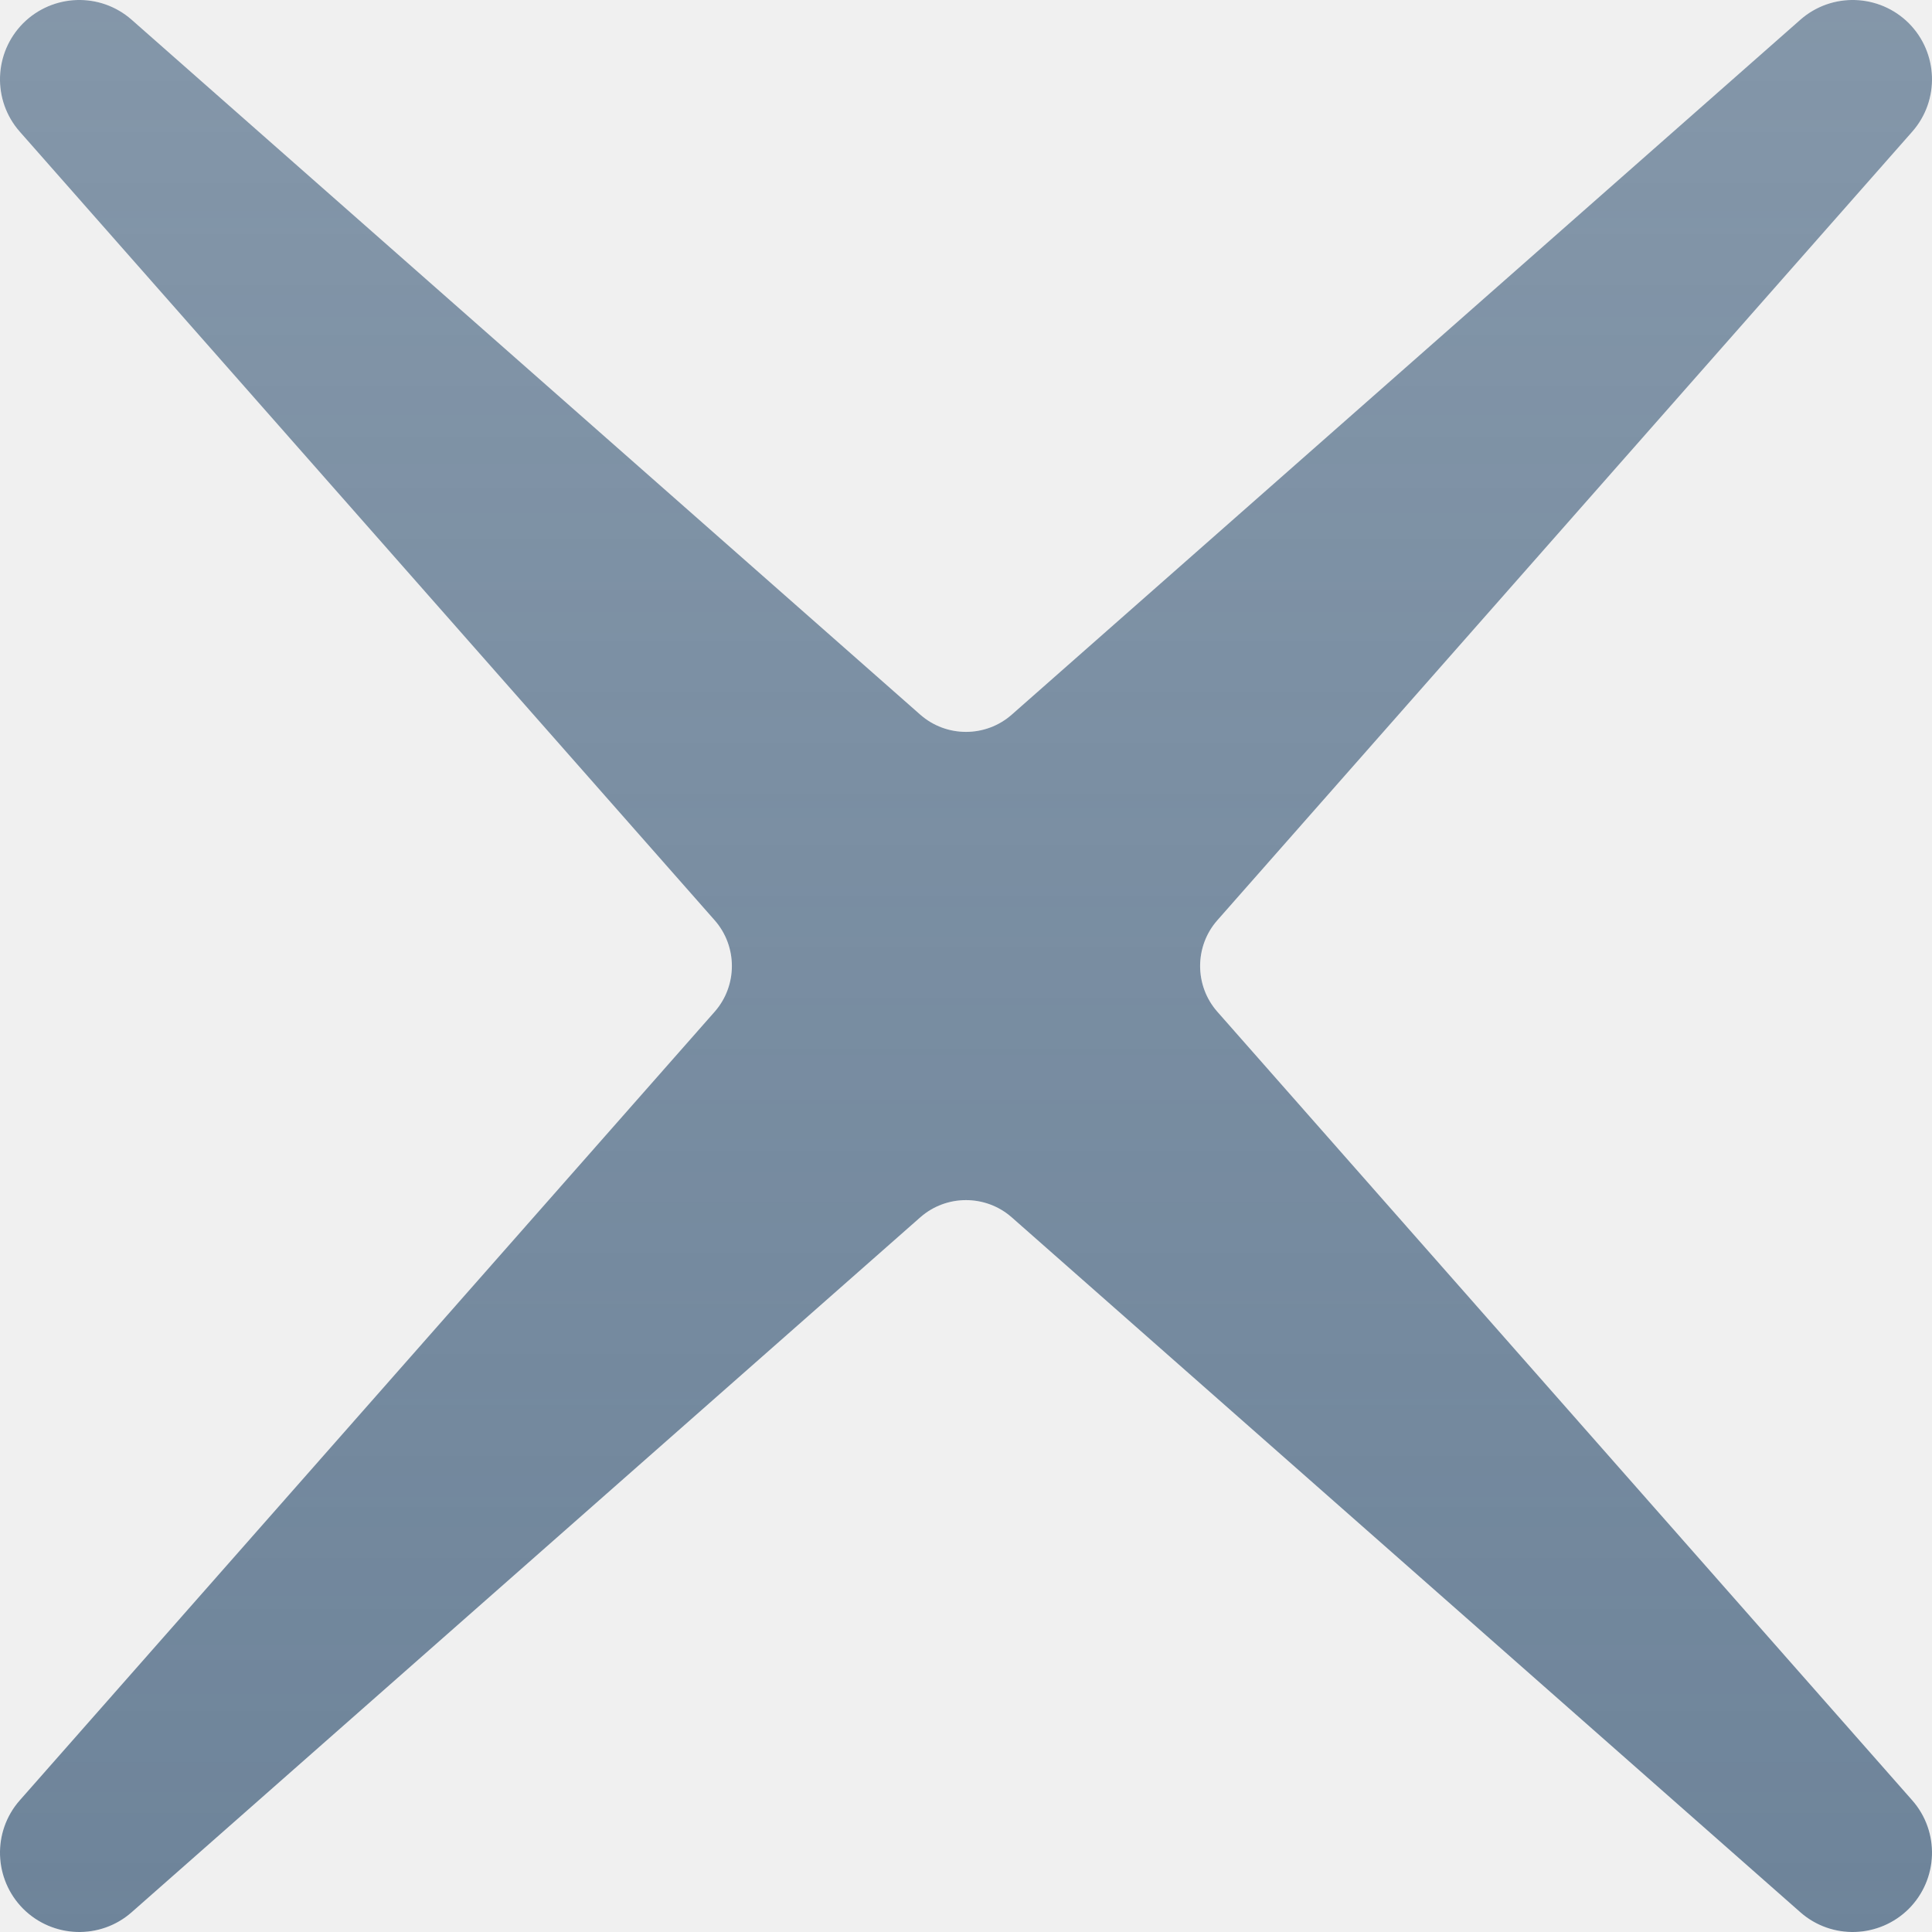
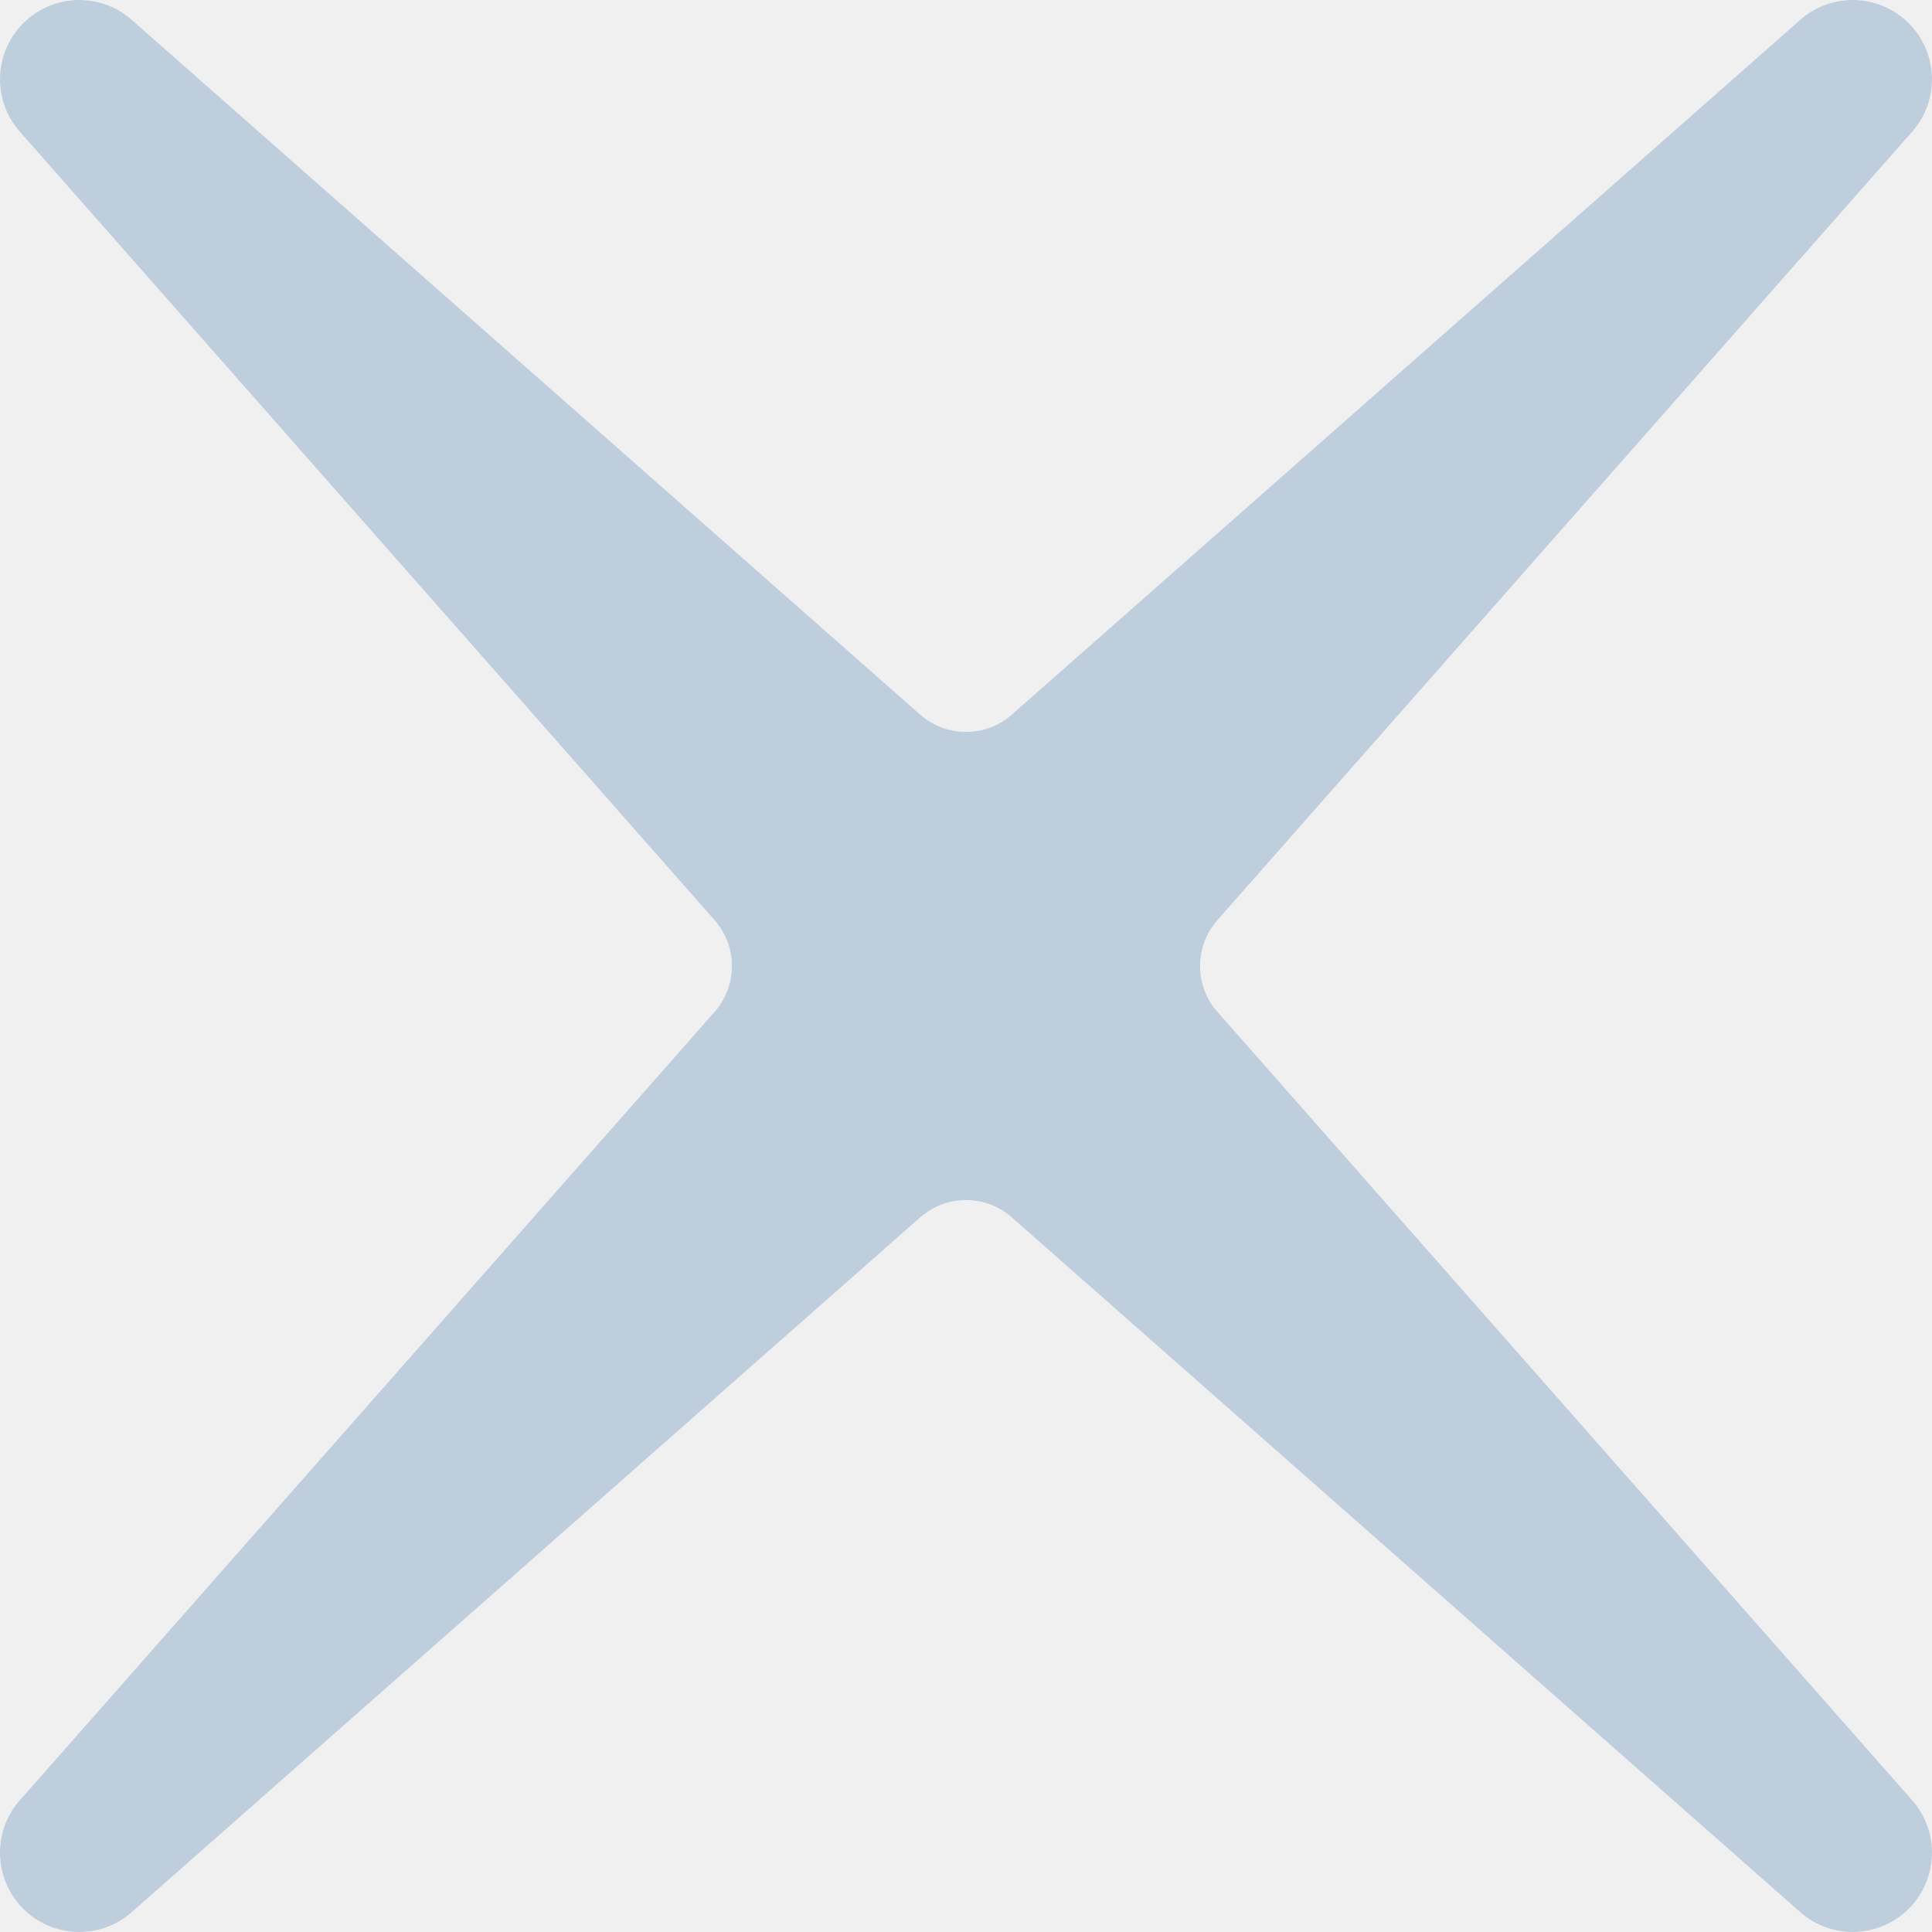
<svg xmlns="http://www.w3.org/2000/svg" xmlns:xlink="http://www.w3.org/1999/xlink" width="14px" height="14px" viewBox="0 0 14 14" version="1.1">
  <defs>
-     <linearGradient x1="50%" y1="0%" x2="50%" y2="100%" id="linearGradient-1">
-       <stop stop-color="#6E849A" stop-opacity="0.85" offset="0%" />
-       <stop stop-color="#6E849A" offset="100%" />
-     </linearGradient>
-     <path d="M14.832,1.168 L14.832,1.168 C14.617,0.954 14.273,0.943 14.046,1.143 L8.331,6.179 C8.142,6.345 7.858,6.345 7.669,6.179 L1.954,1.143 C1.727,0.943 1.383,0.954 1.168,1.168 L1.168,1.168 C0.954,1.383 0.943,1.727 1.143,1.954 L6.179,7.669 C6.345,7.858 6.345,8.142 6.179,8.331 L1.143,14.046 C0.943,14.273 0.954,14.617 1.168,14.832 L1.168,14.832 C1.383,15.046 1.727,15.057 1.954,14.857 L7.669,9.821 C7.858,9.655 8.142,9.655 8.331,9.821 L14.046,14.857 C14.273,15.057 14.617,15.046 14.832,14.832 L14.832,14.832 C15.046,14.617 15.057,14.273 14.857,14.046 L9.821,8.331 C9.655,8.142 9.655,7.858 9.821,7.669 L14.857,1.954 C15.057,1.727 15.046,1.383 14.832,1.168 Z" id="path-2" />
+     <path d="M14.832,1.168 L14.832,1.168 C14.617,0.954 14.273,0.943 14.046,1.143 L8.331,6.179 C8.142,6.345 7.858,6.345 7.669,6.179 L1.954,1.143 C1.727,0.943 1.383,0.954 1.168,1.168 L1.168,1.168 C0.954,1.383 0.943,1.727 1.143,1.954 L6.179,7.669 C6.345,7.858 6.345,8.142 6.179,8.331 L1.143,14.046 C0.943,14.273 0.954,14.617 1.168,14.832 L1.168,14.832 C1.383,15.046 1.727,15.057 1.954,14.857 L7.669,9.821 C7.858,9.655 8.142,9.655 8.331,9.821 L14.046,14.857 C14.273,15.057 14.617,15.046 14.832,14.832 L14.832,14.832 C15.046,14.617 15.057,14.273 14.857,14.046 L9.821,8.331 C9.655,8.142 9.655,7.858 9.821,7.669 L14.857,1.954 C15.057,1.727 15.046,1.383 14.832,1.168 Z" id="path-1" />
  </defs>
  <g id="Symbols" stroke="none" stroke-width="1" fill="none" fill-rule="evenodd">
    <g id="Icon/System/Close_regular" transform="translate(-1, -1)">
      <g id="close">
        <g id="Shape">
-           <use fill="#FFFFFF" xlink:href="#path-2" />
-           <use fill="url(#linearGradient-1)" xlink:href="#path-2" />
+           <use fill="#FFFFFF" xlink:href="#path-1" />
+           <use fill="#BECEDC" xlink:href="#path-1" />
        </g>
      </g>
    </g>
  </g>
</svg>
